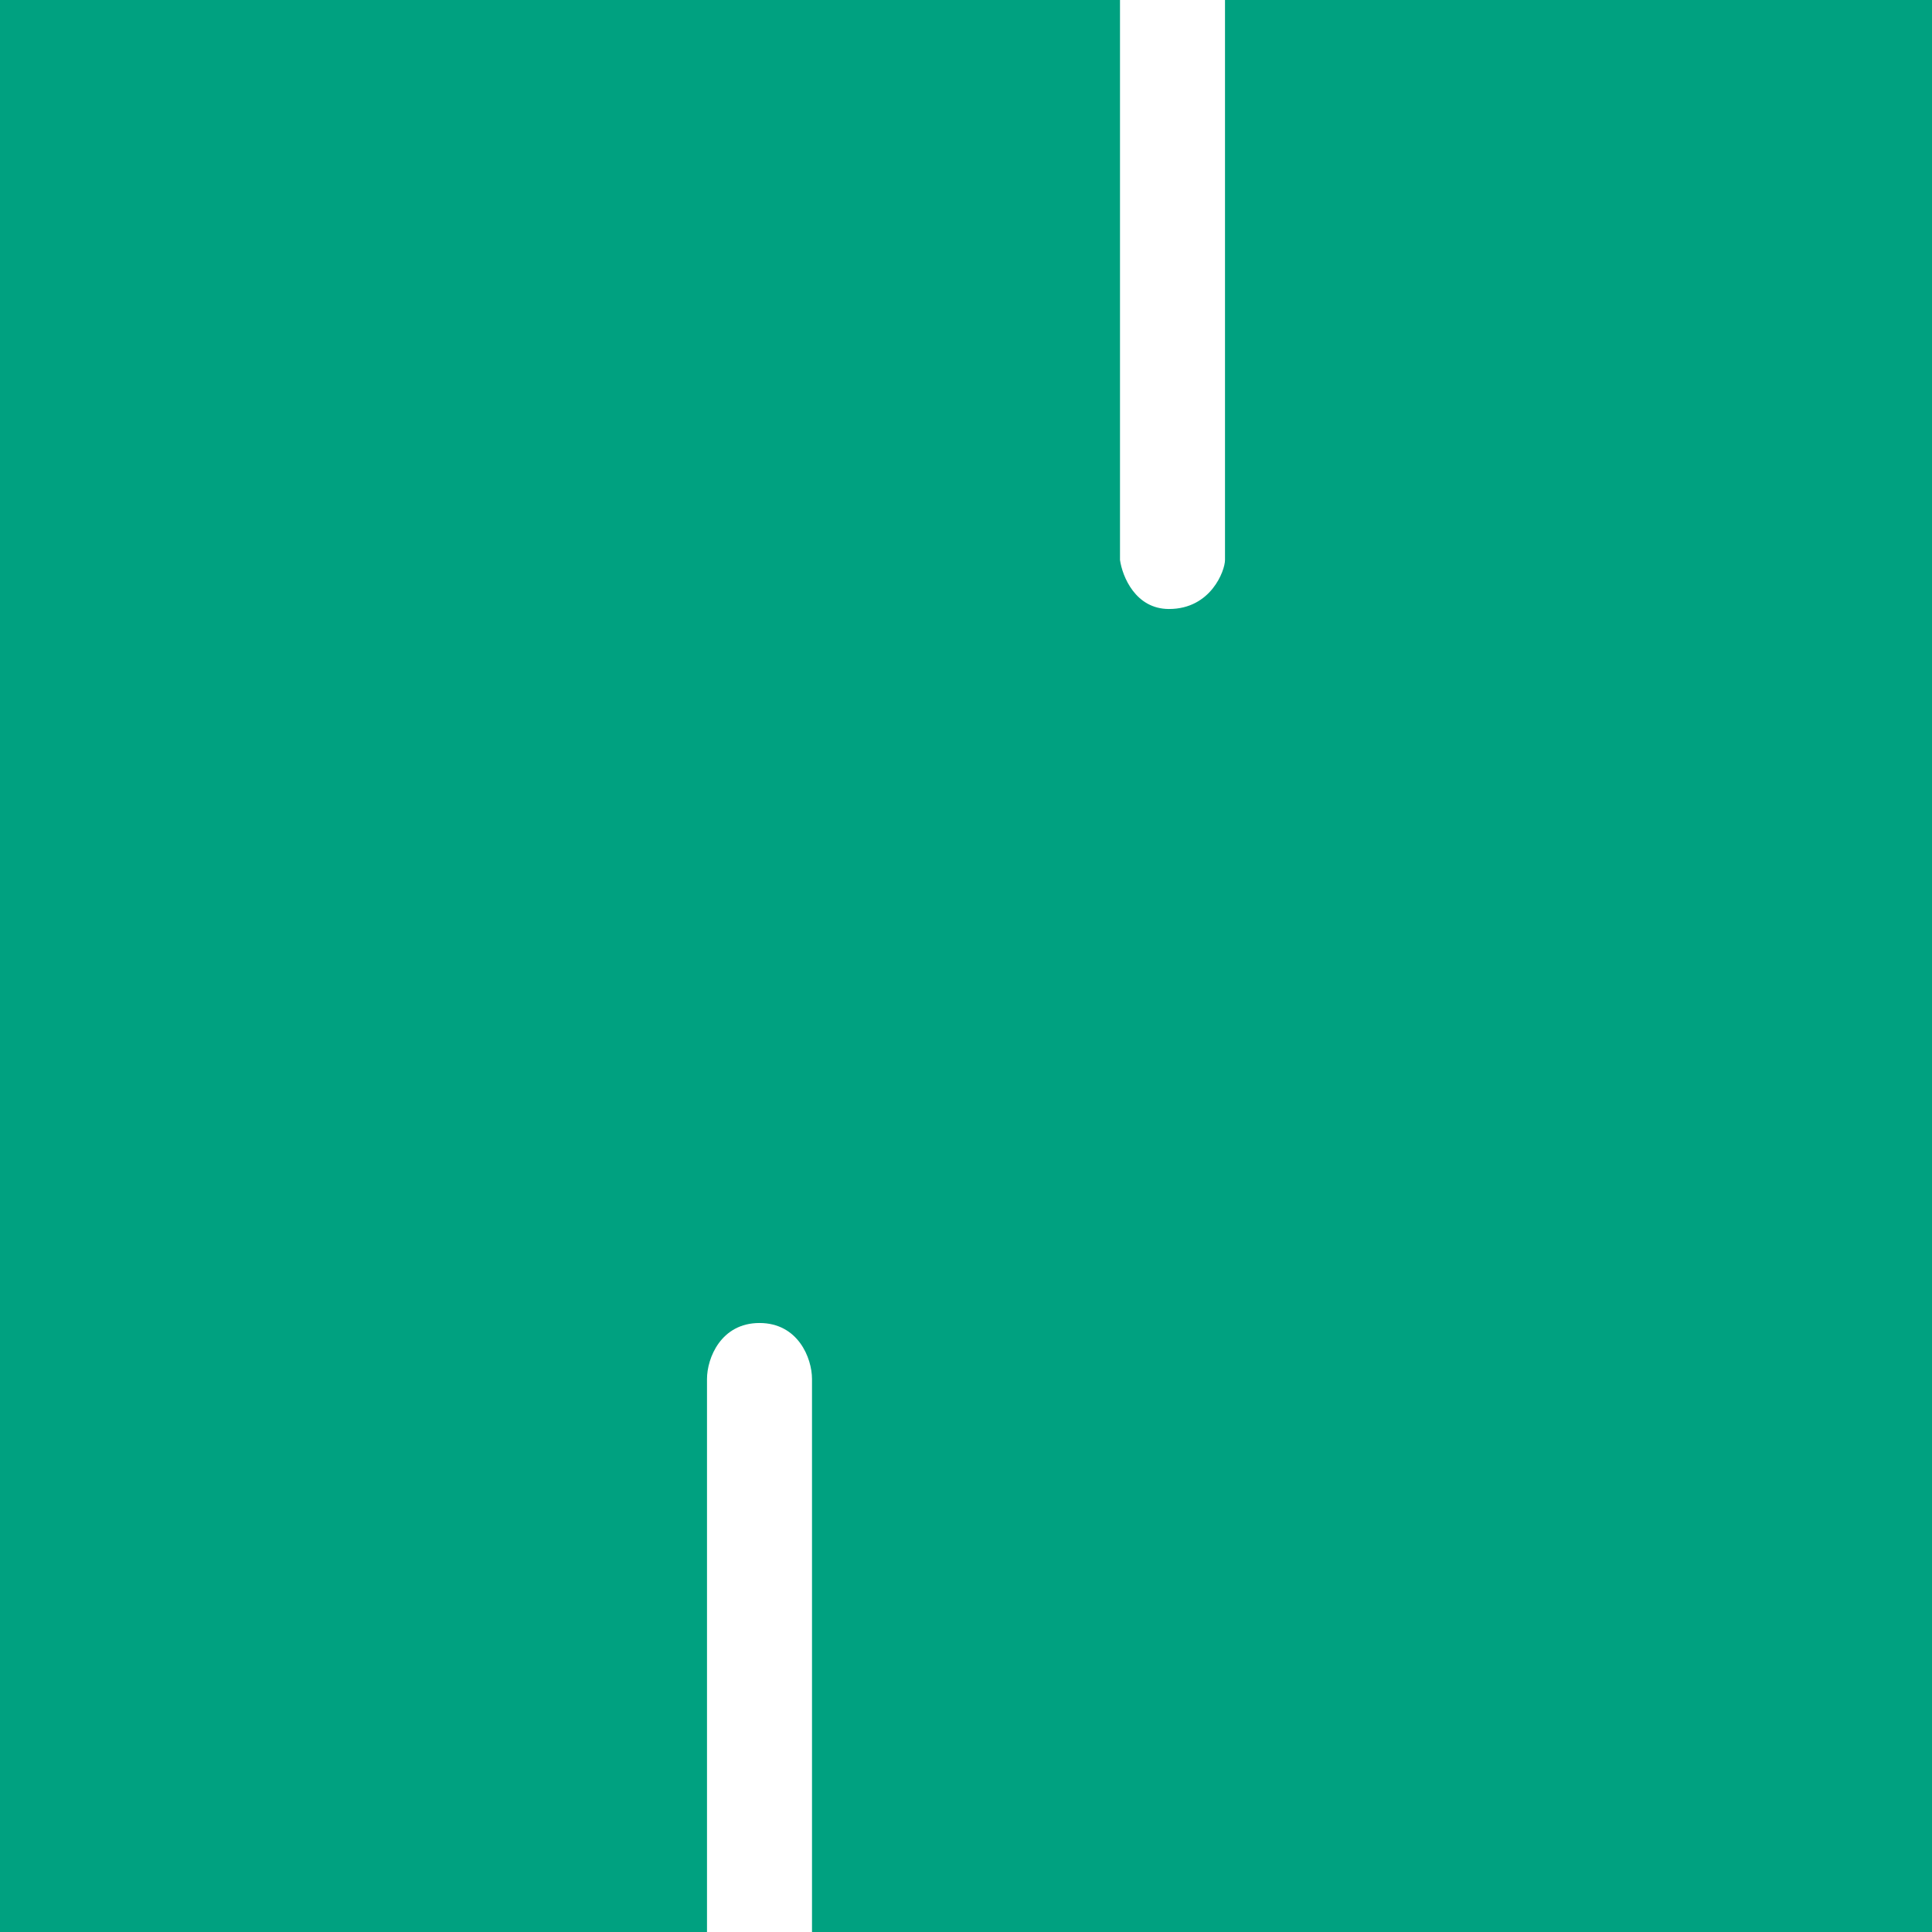
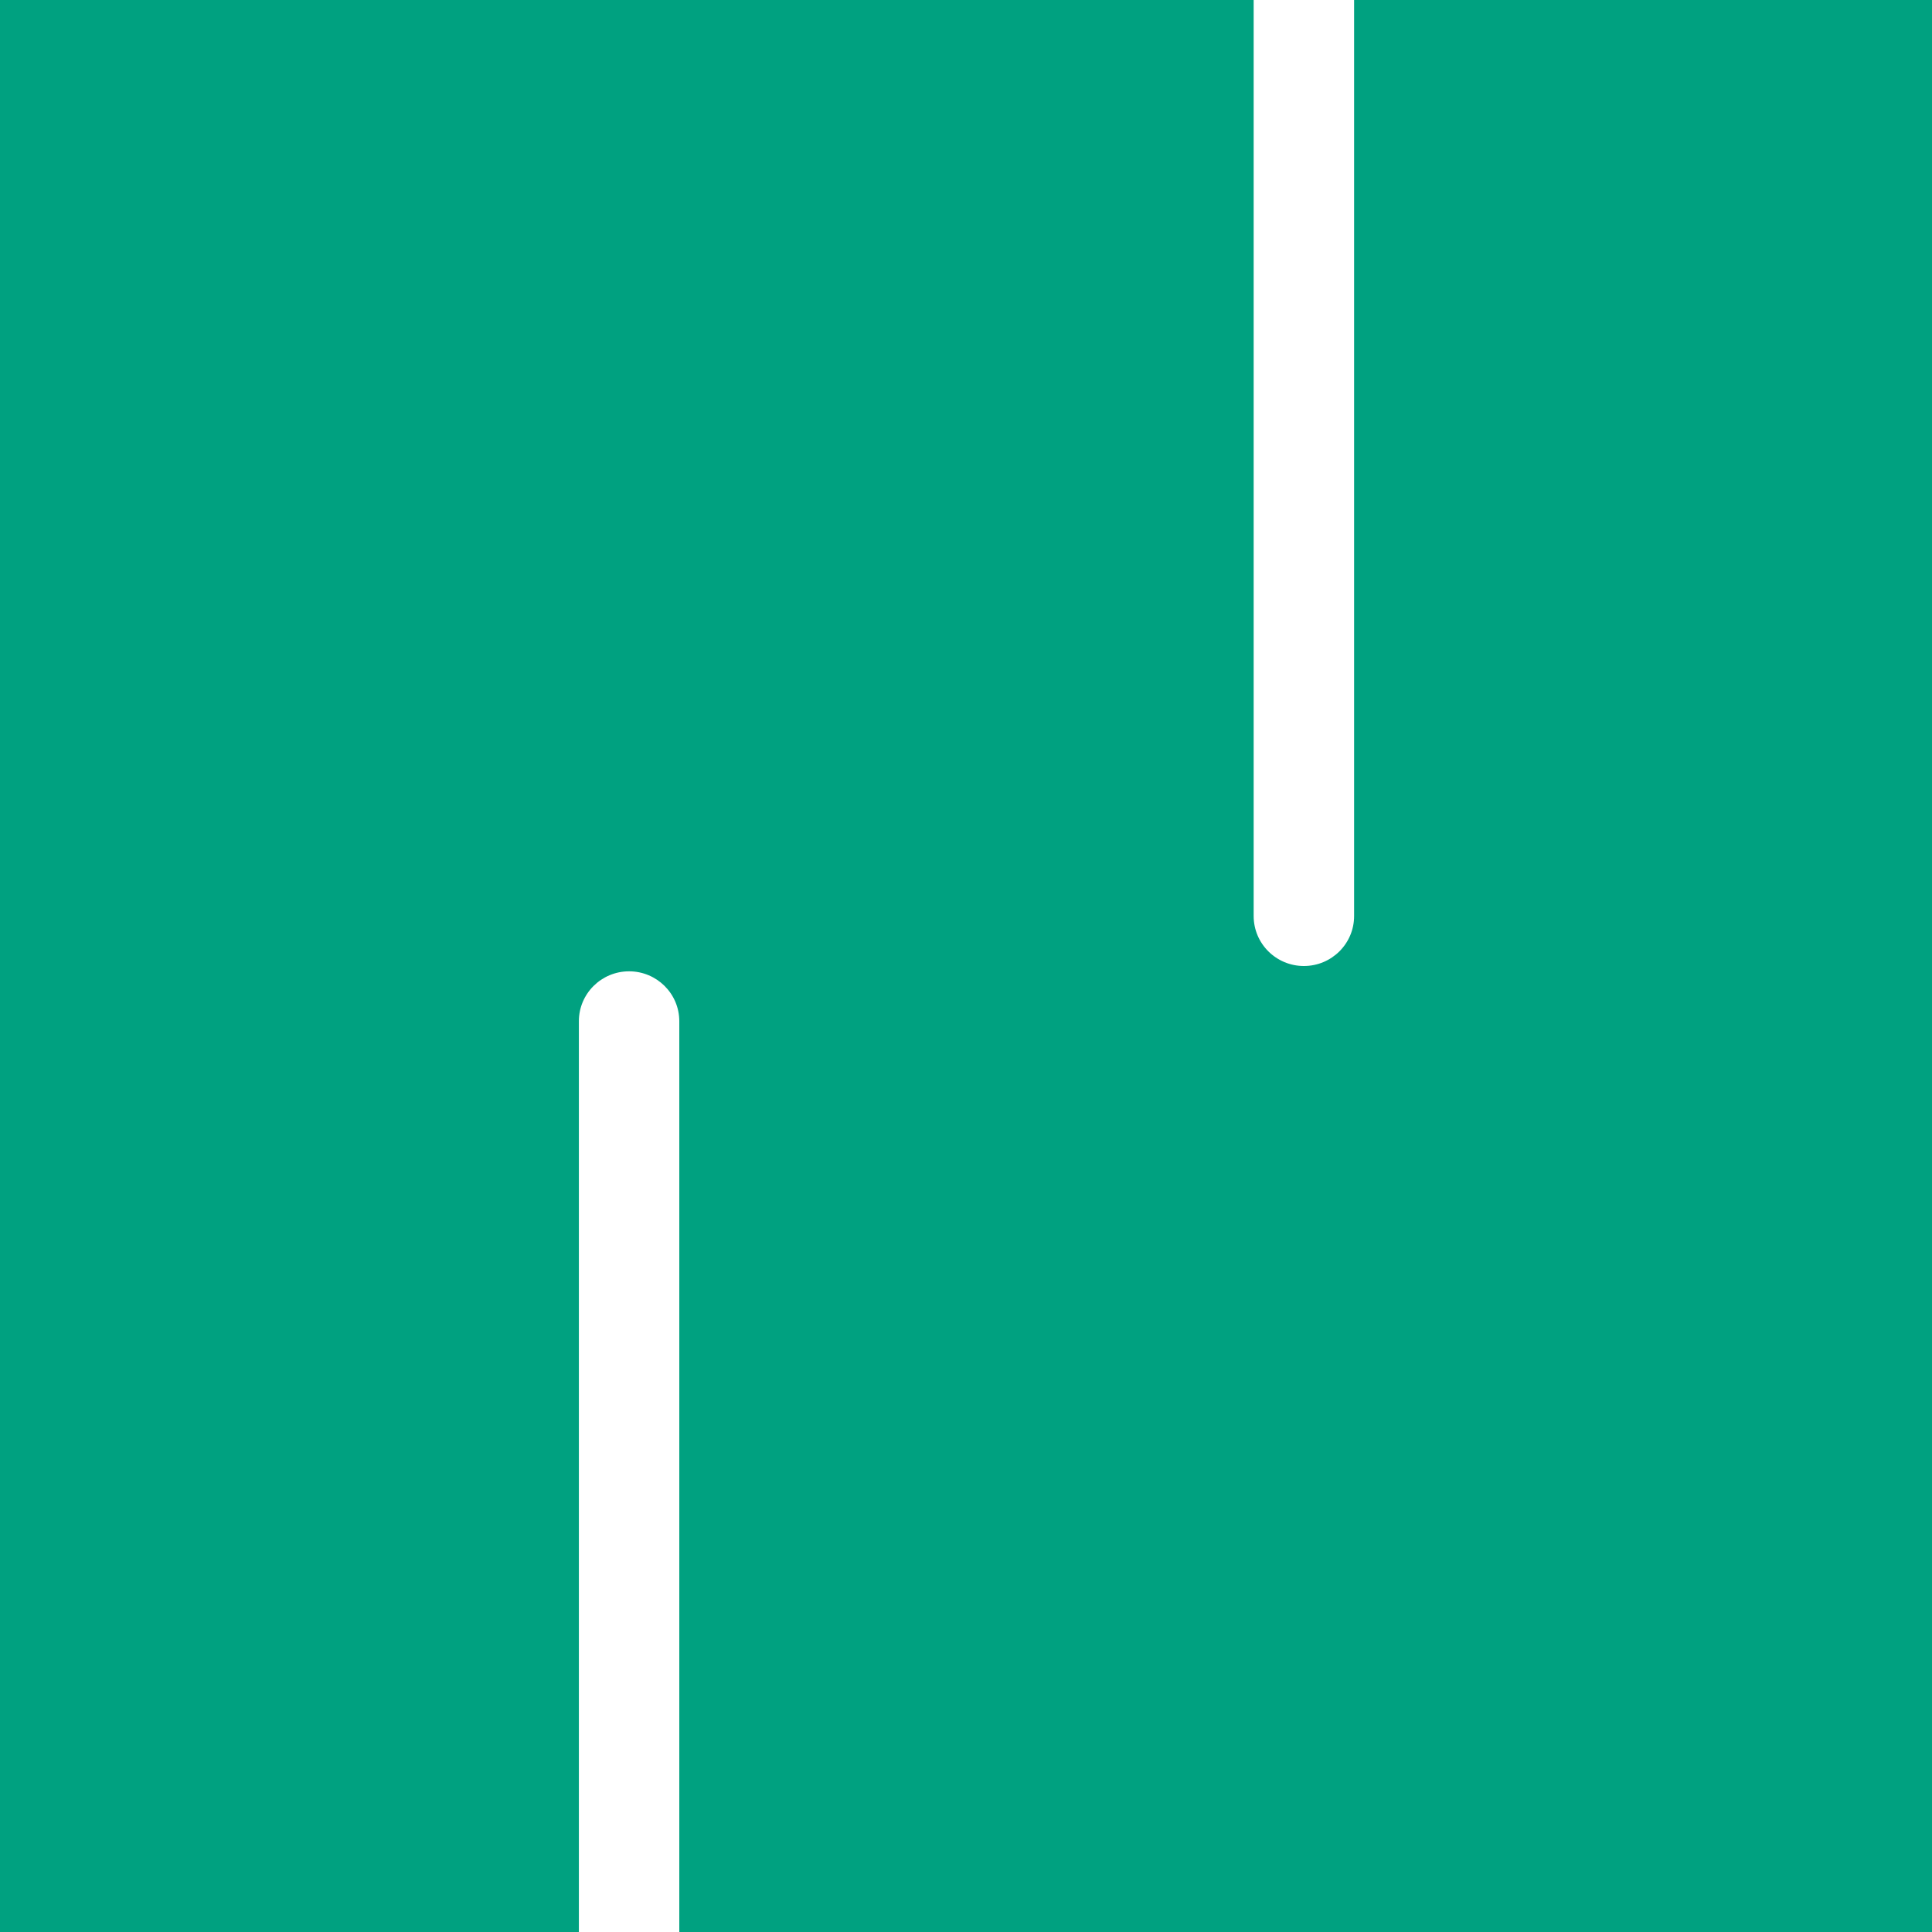
<svg xmlns="http://www.w3.org/2000/svg" width="276" height="276" viewBox="0 0 276 276" fill="none">
-   <path d="M101 276H0V138V124V0H160V80C160.333 82.333 162.2 87 167 87C173 87 175 81.5 175 80V0H276V276H116V197C116 194 114 189 108.5 189C103 189 101 194 101 197V276Z" fill="#00A180" />
+   <path d="M276 276H97.043V145.891C97.041 141.953 93.831 138.761 89.87 138.76C85.907 138.761 82.696 141.953 82.696 145.891V276H0V0H276V276ZM179.095 130.868C179.097 134.807 182.31 138.001 186.271 138.001C190.232 138 193.443 134.807 193.443 130.868V0H179.095V130.868Z" fill="#00A180" />
</svg>
